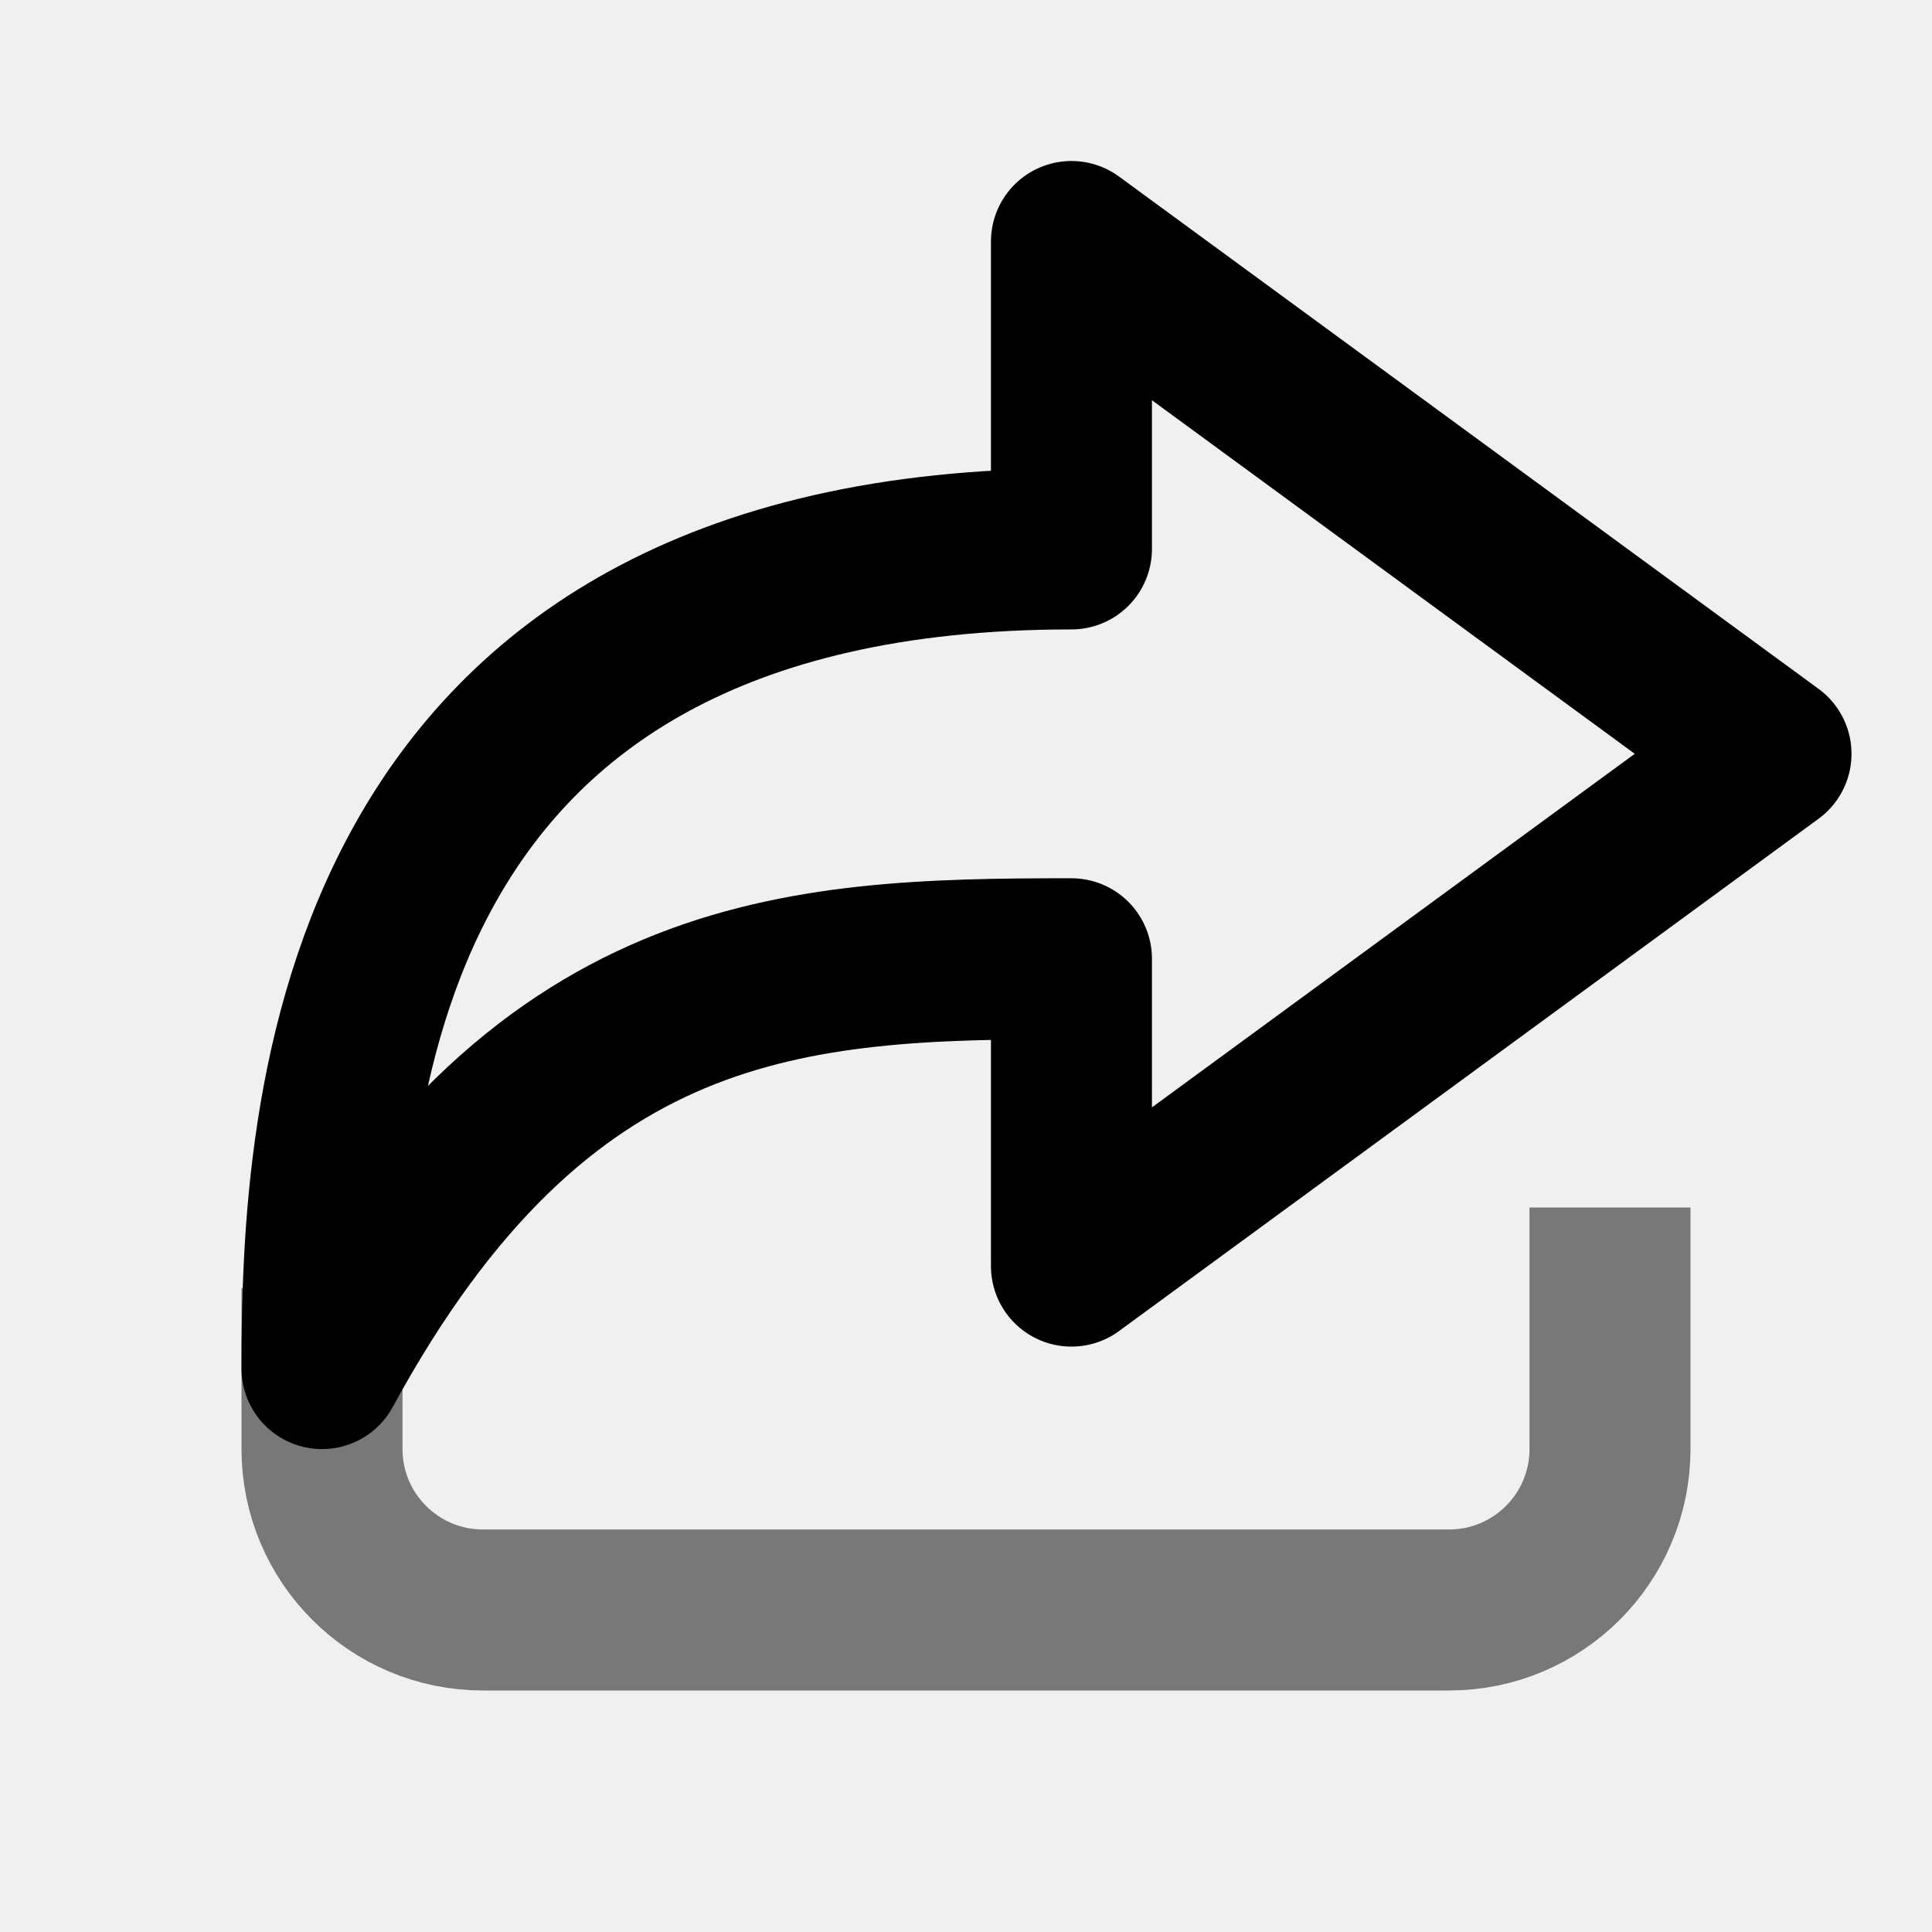
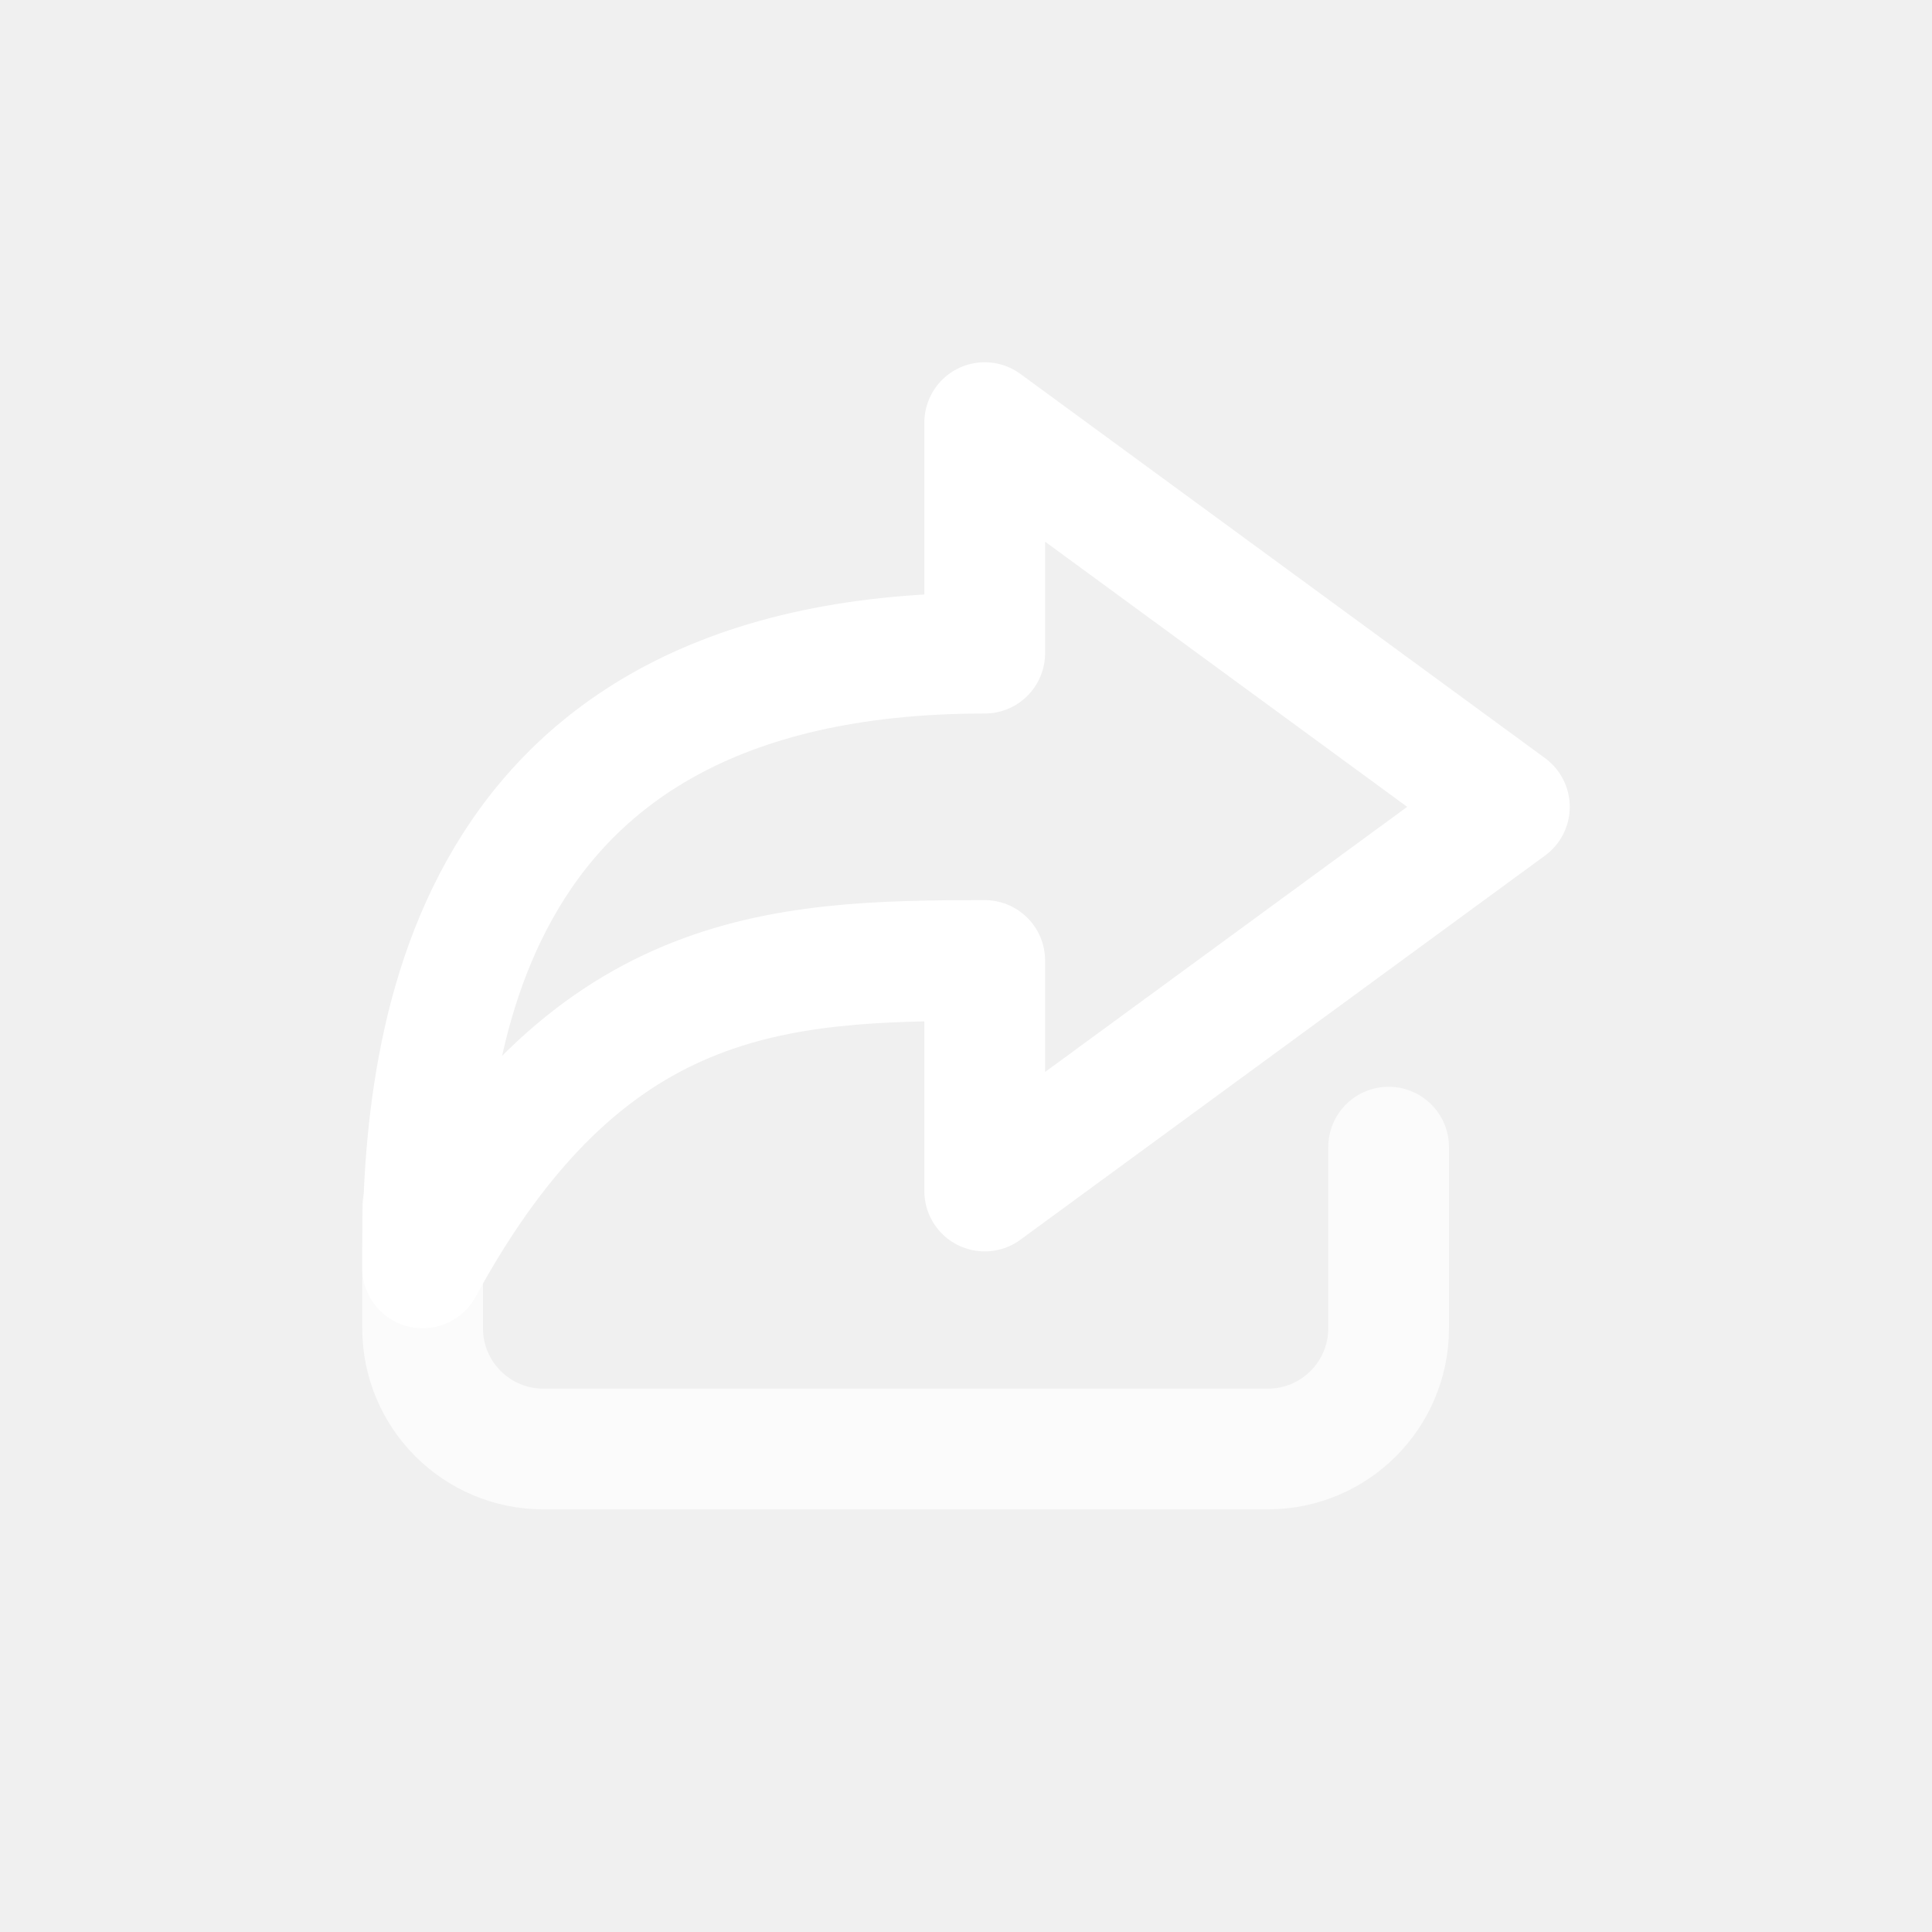
- <svg xmlns="http://www.w3.org/2000/svg" fill="currentColor" viewBox="0 0 24 24">
-   <g fill="none" stroke="currentColor" stroke-width="2" troke-linecap="round">
-     <path transform="translate(4 15)" d="m0 1v2c1.3527e-16 1.105 0.895 2 2 2h12c1.105 0 2-0.895 2-2v-3" opacity=".5" />
-     <path transform="translate(4 3)" d="m9.31 3.818v-3.818l8.69 6.364-8.69 6.364v-3.818c-3.445 0-6.61 0.127-9.31 5.091 0-3.15 0.31-10.182 9.31-10.182z" stroke-linejoin="round" />
+ <svg xmlns="http://www.w3.org/2000/svg" id="ic_share" width="32" height="32" viewBox="0 0 32 32">
+   <rect id="BG" width="32" height="32" fill="rgba(255,255,255,0)" />
+   <g id="share-24" transform="translate(3 4)">
+     <path id="Pfad_3948" data-name="Pfad 3948" d="M0,1V3A2,2,0,0,0,2,5H14a2,2,0,0,0,2-2V0h0" transform="translate(4 15)" fill="none" stroke="#fff" stroke-linecap="round" stroke-width="2" fill-rule="evenodd" opacity="0.7" />
+     <path id="Pfad_3949" data-name="Pfad 3949" d="M9.31,3.818V0L18,6.364,9.31,12.727V8.909C5.866,8.909,2.7,9.036,0,14,0,10.85.31,3.818,9.31,3.818Z" transform="translate(4 3)" fill="none" stroke="#fff" stroke-linecap="round" stroke-linejoin="round" stroke-width="2" fill-rule="evenodd" />
  </g>
</svg>
